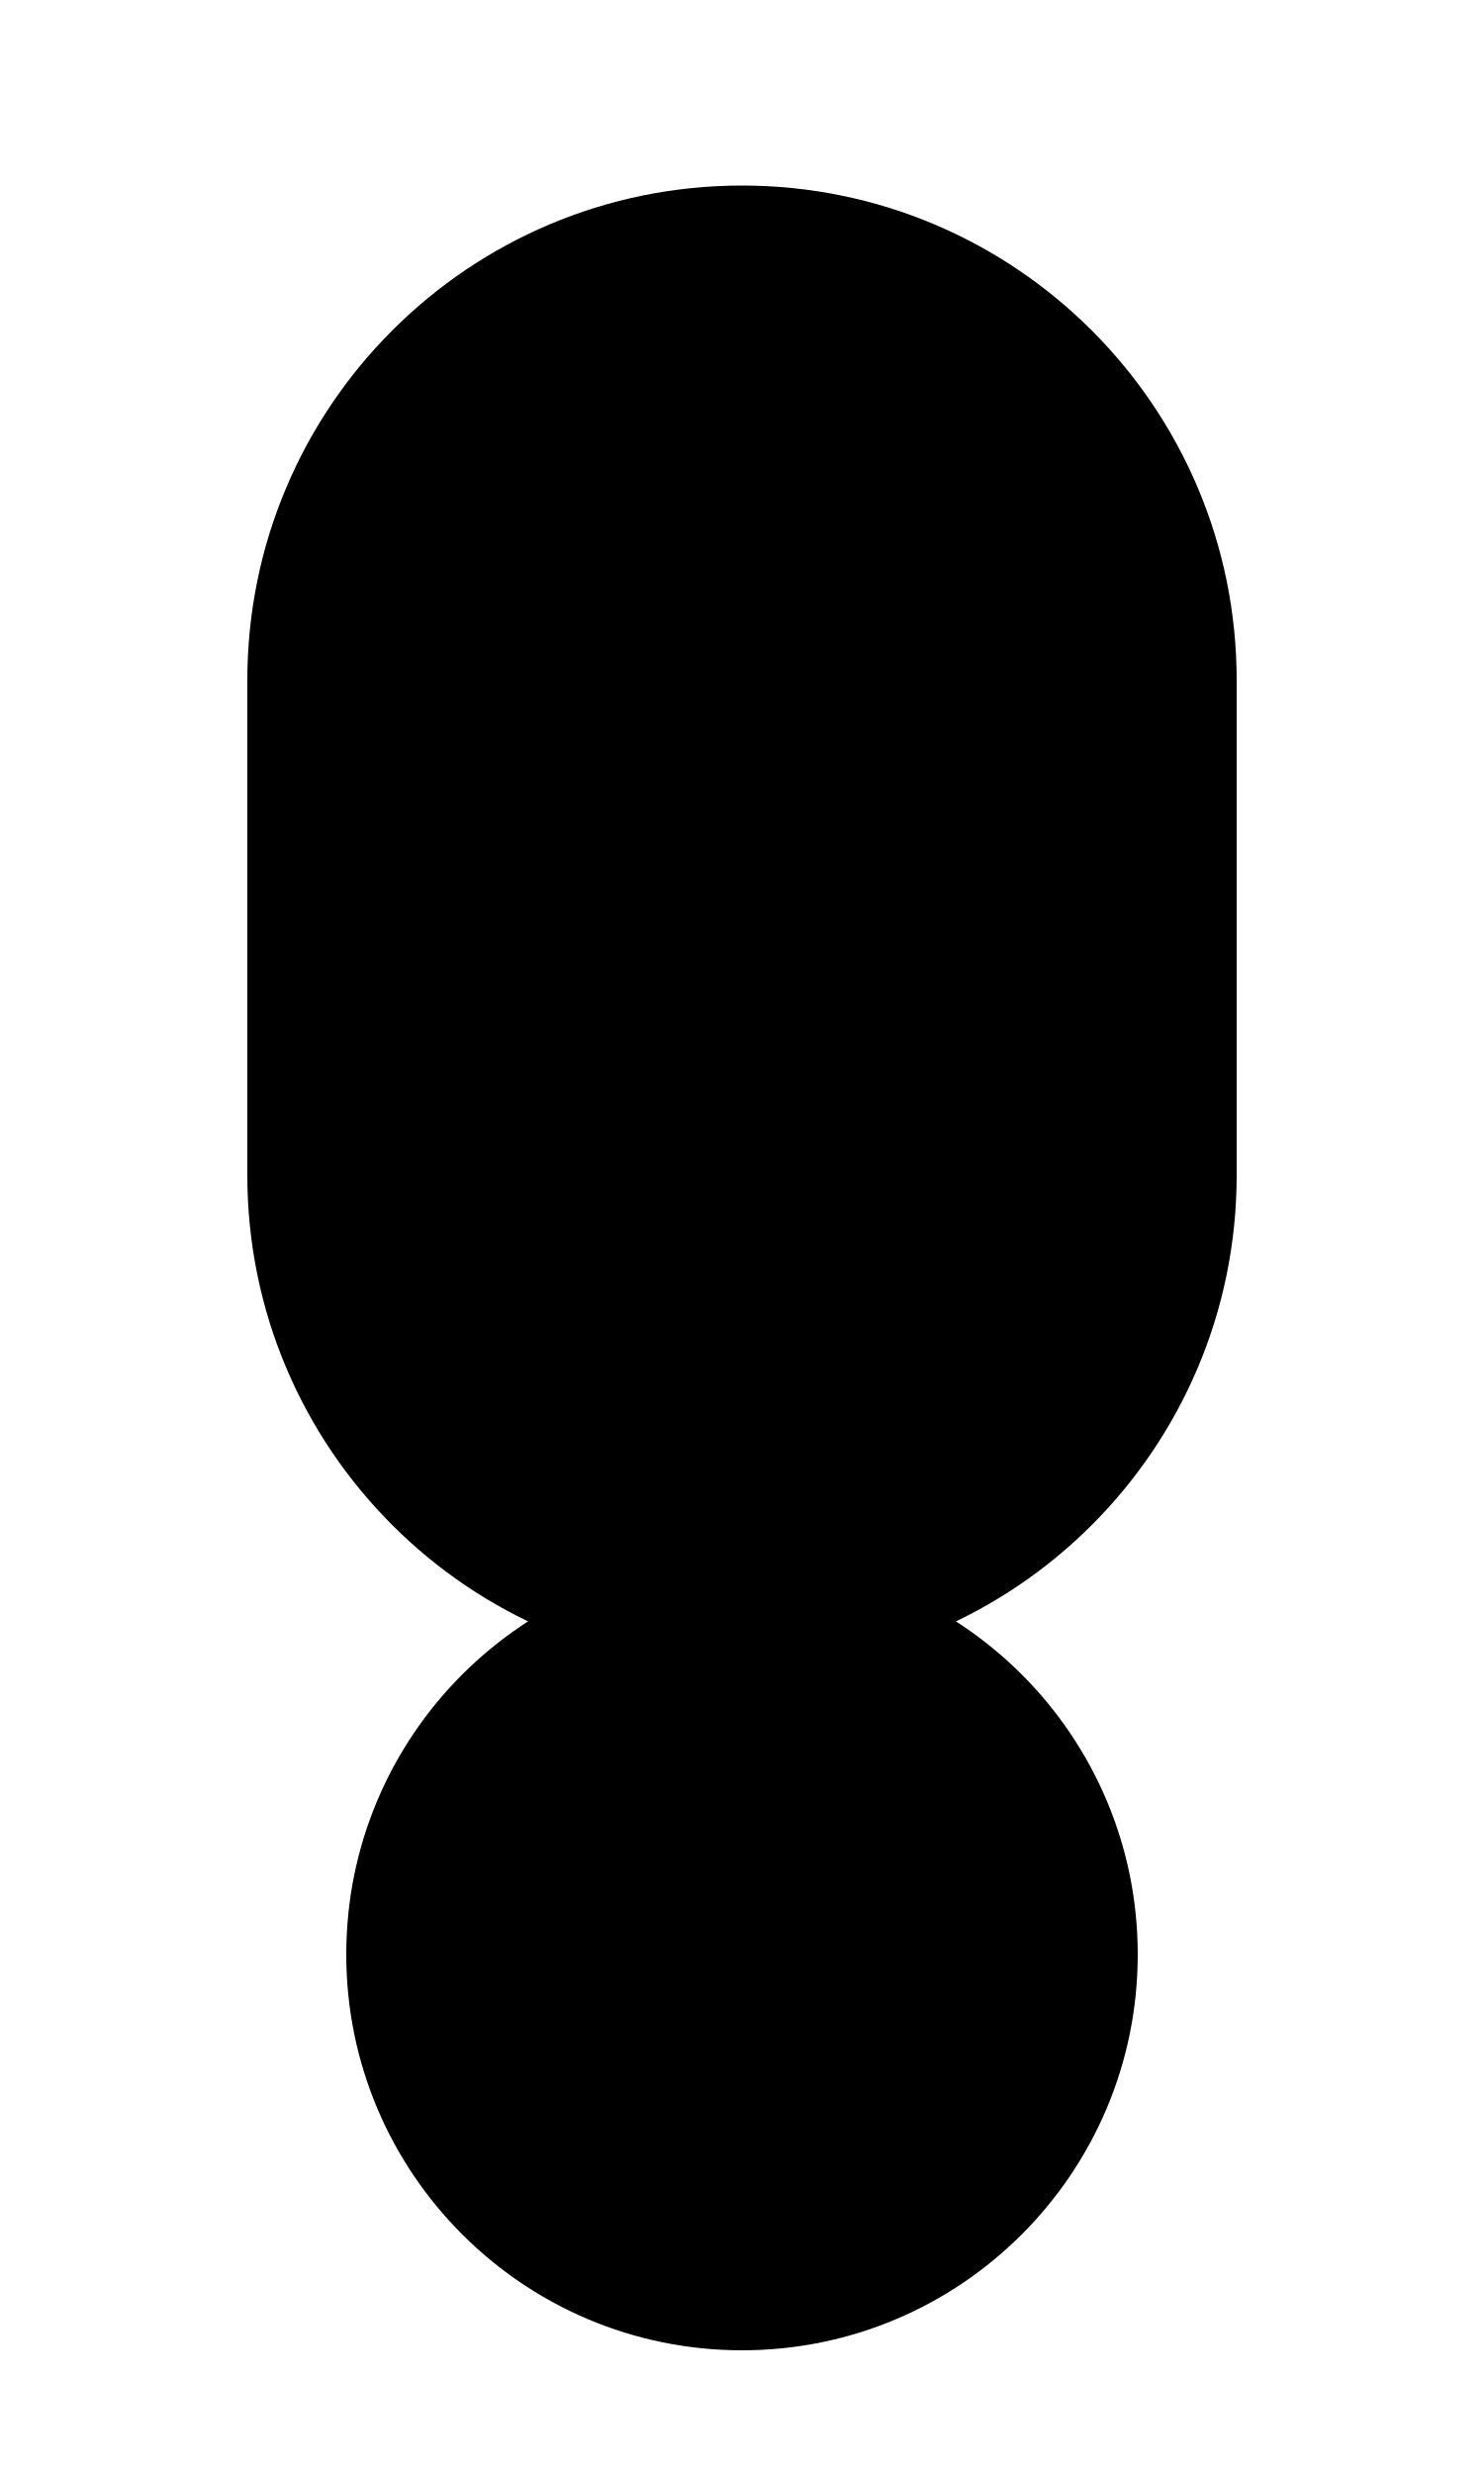
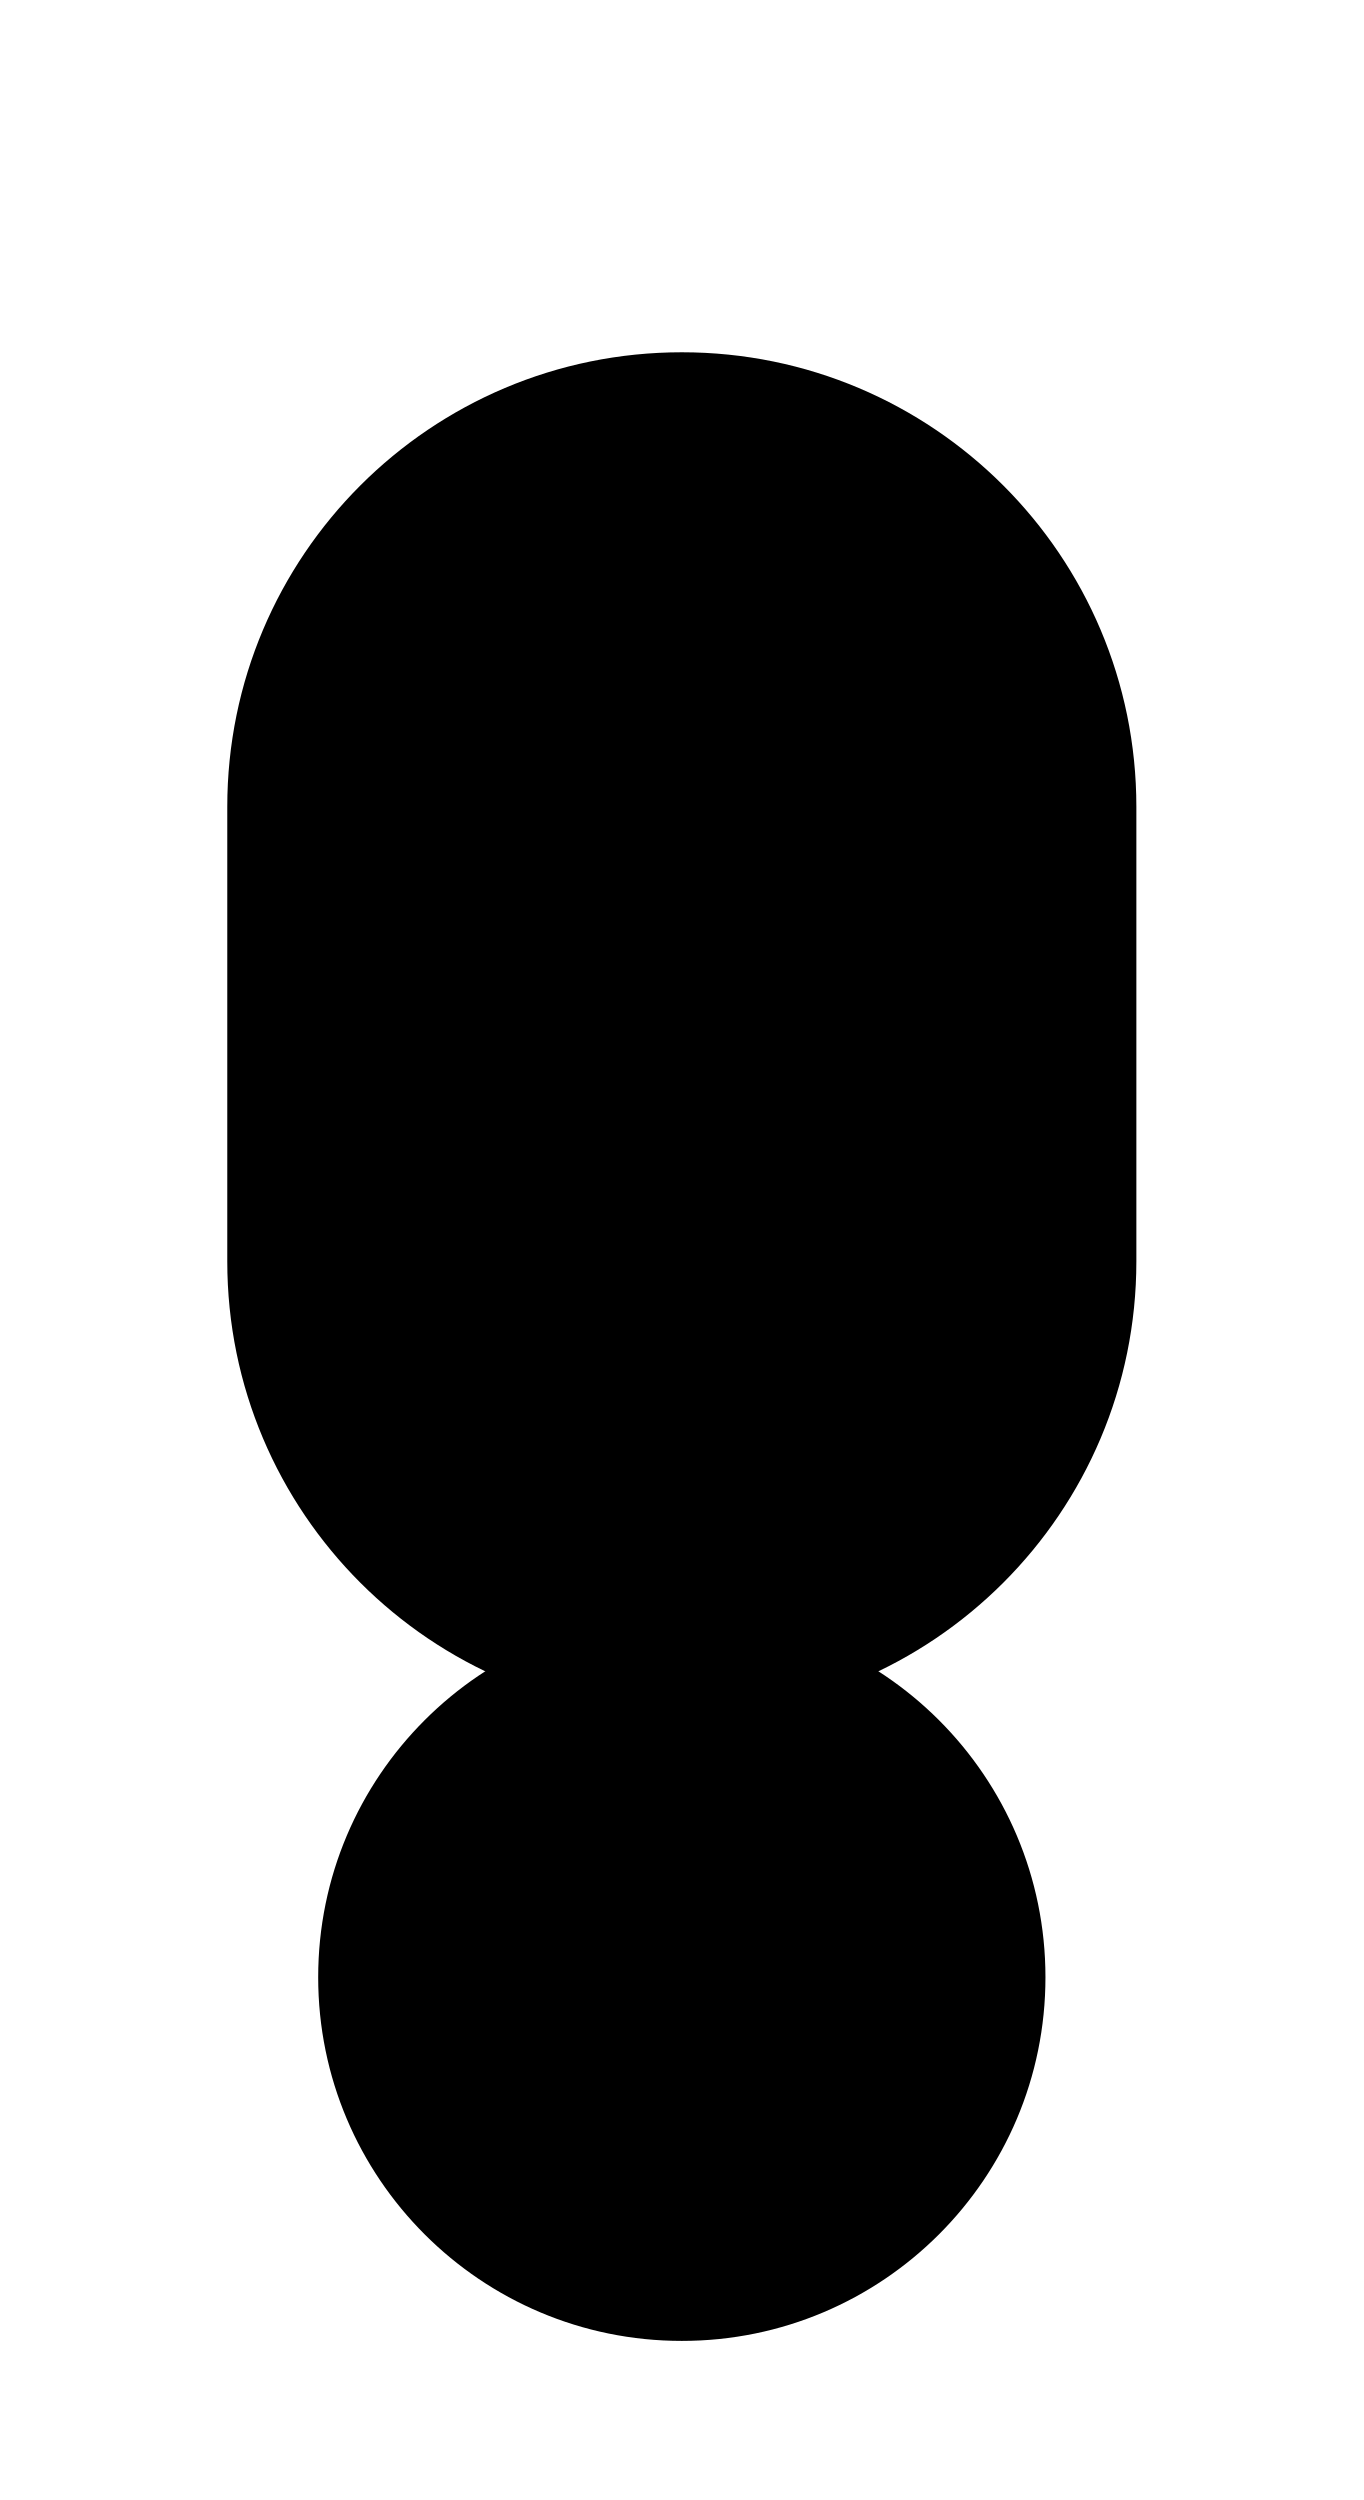
- <svg xmlns="http://www.w3.org/2000/svg" viewBox="0 0 6 10" width="6" height="10">
-   <rect class="f-chef s-outline" x="1" y="0.75" width="4" height="6" rx="2" stroke-width="1.5" stroke-linejoin="round" stroke-linecap="round" />
-   <rect class="f-chefShade" x="1.6" y="5" width="2.8" height="1.2" rx="0.6" />
-   <circle class="f-skin s-outline" cx="3" cy="7.9" r="1.6" stroke-width="1.5" stroke-linejoin="round" stroke-linecap="round" />
+ <svg xmlns="http://www.w3.org/2000/svg" viewBox="0 0 6 11" width="6" height="11">
+   <g transform="translate(0 0.8)">
+     <rect class="f-chef s-outline" x="1" y="0.75" width="4" height="6" rx="2" stroke-width="1.5" stroke-linejoin="round" stroke-linecap="round" />
+     <rect class="f-chefShade" x="1.6" y="5" width="2.8" height="1.2" rx="0.6" />
+     <circle class="f-skin s-outline" cx="3" cy="7.9" r="1.6" stroke-width="1.5" stroke-linejoin="round" stroke-linecap="round" />
+   </g>
</svg>
